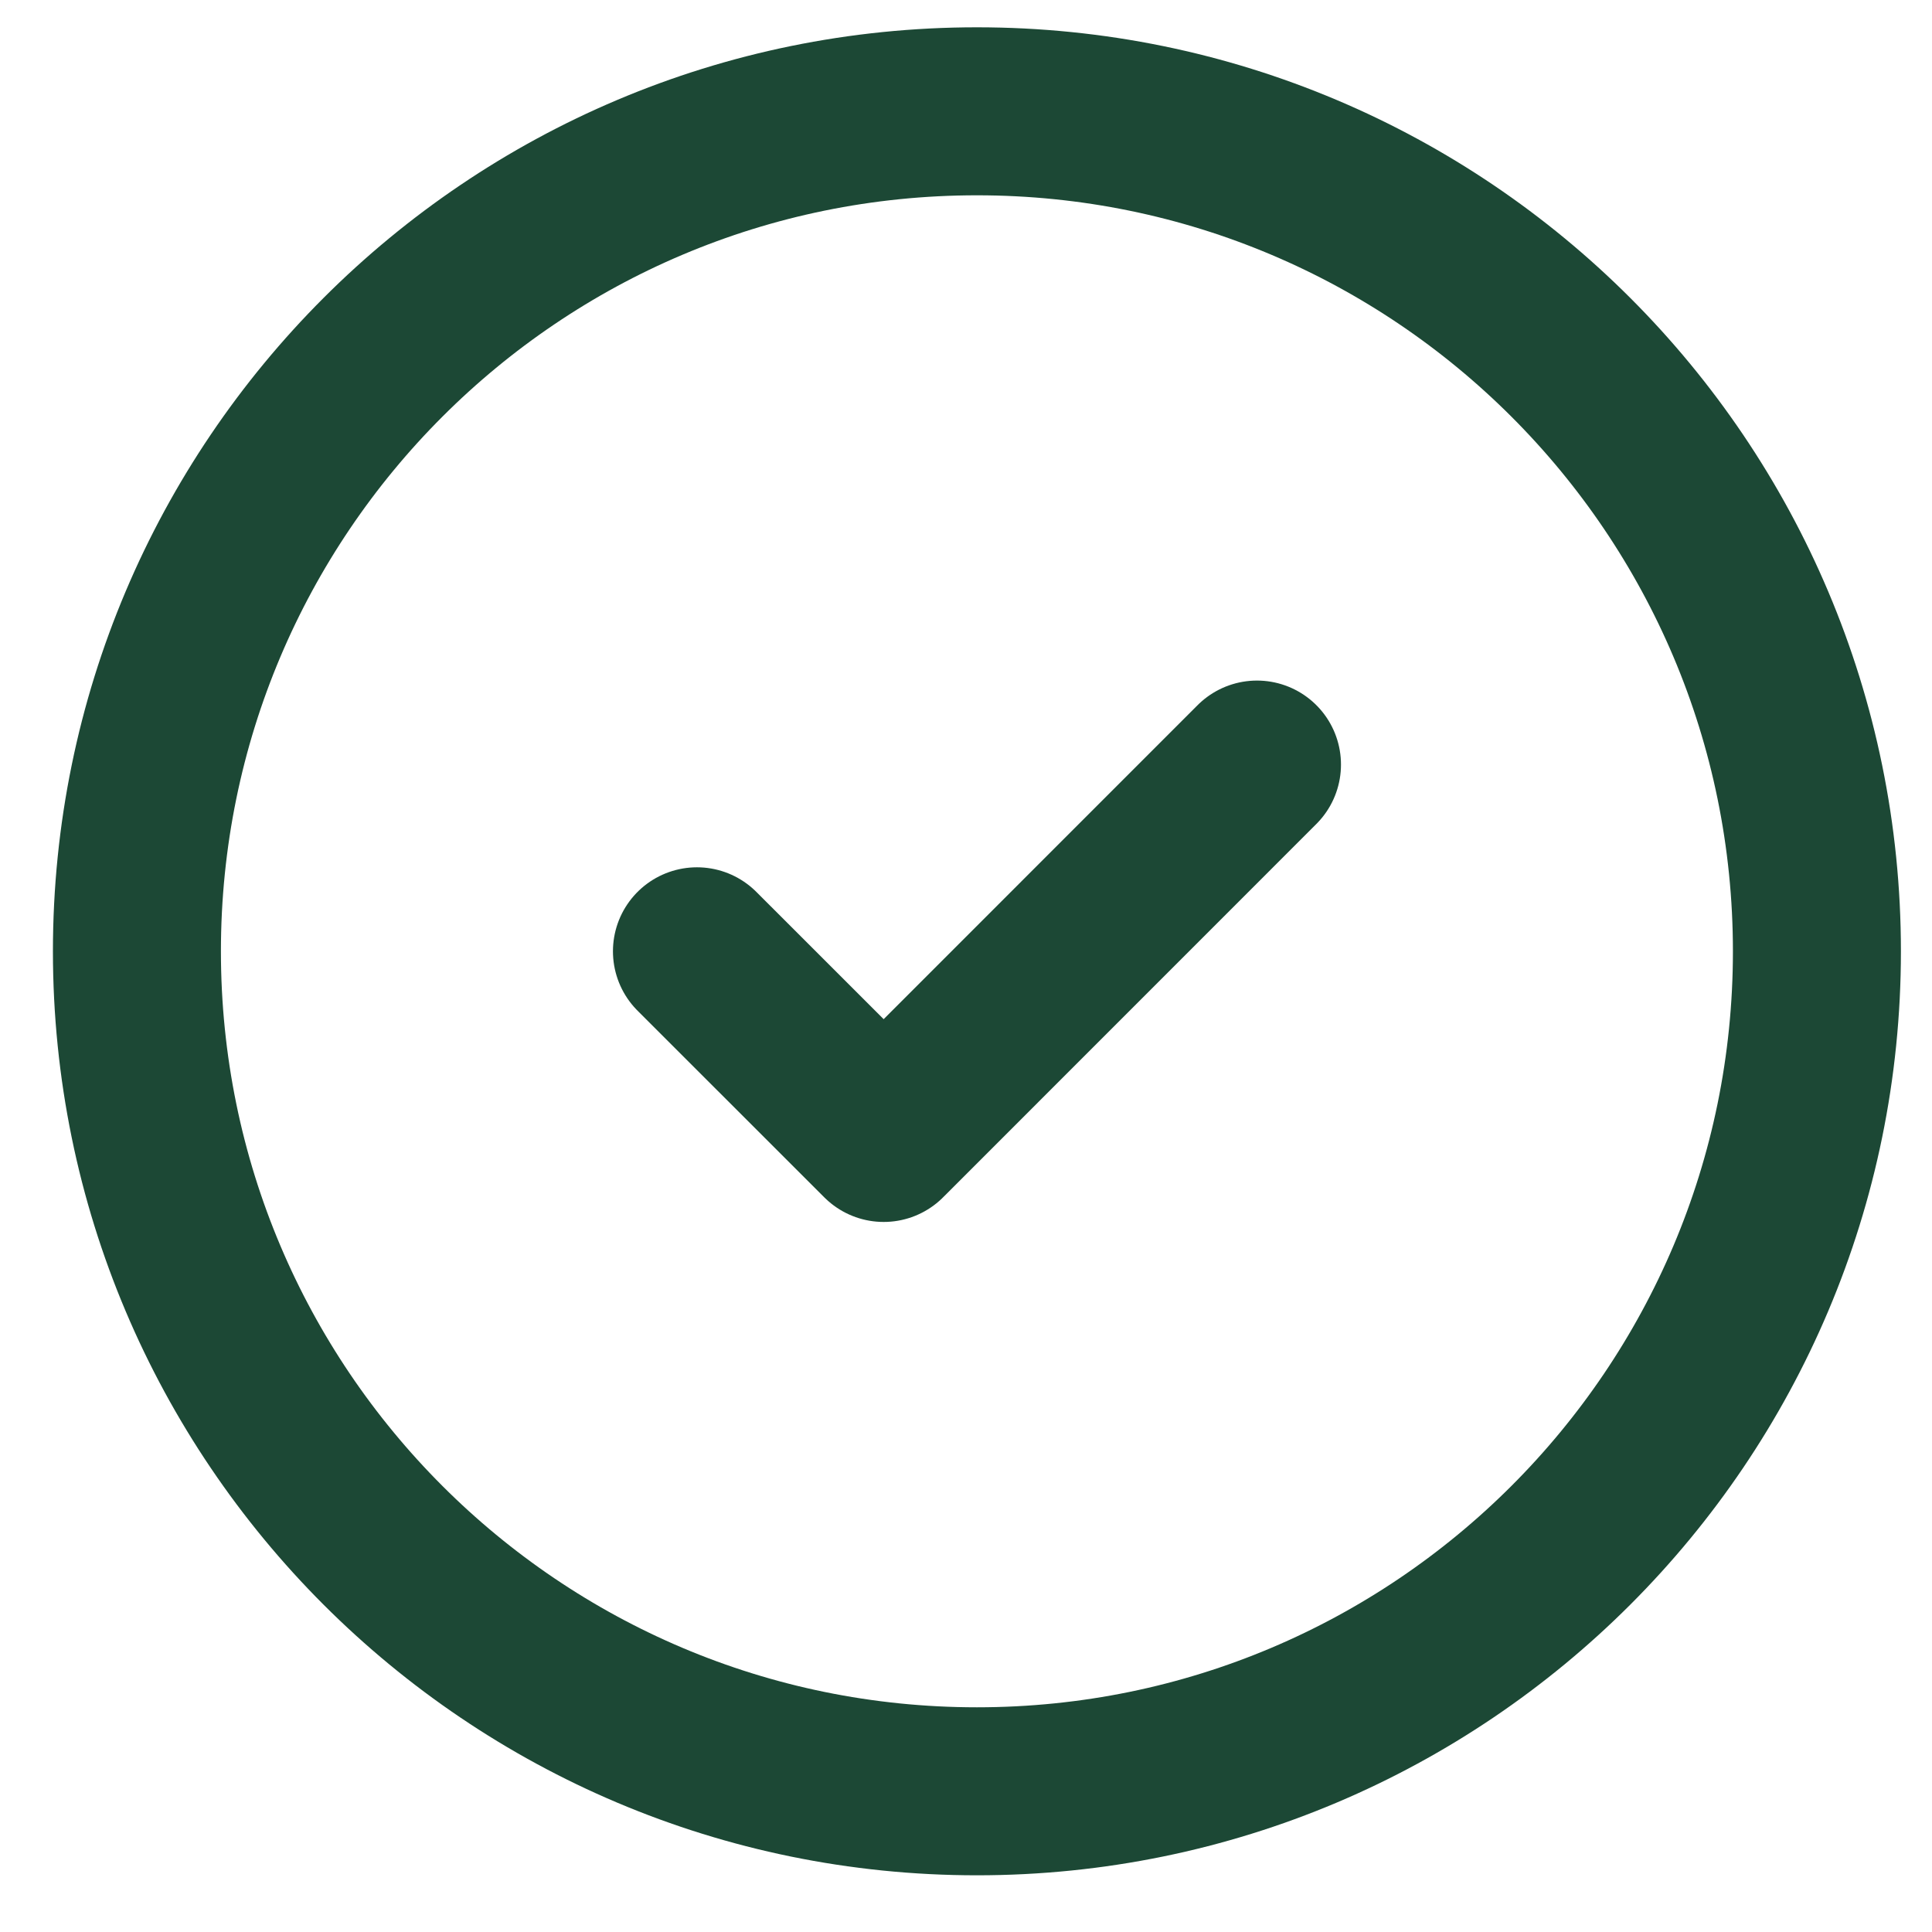
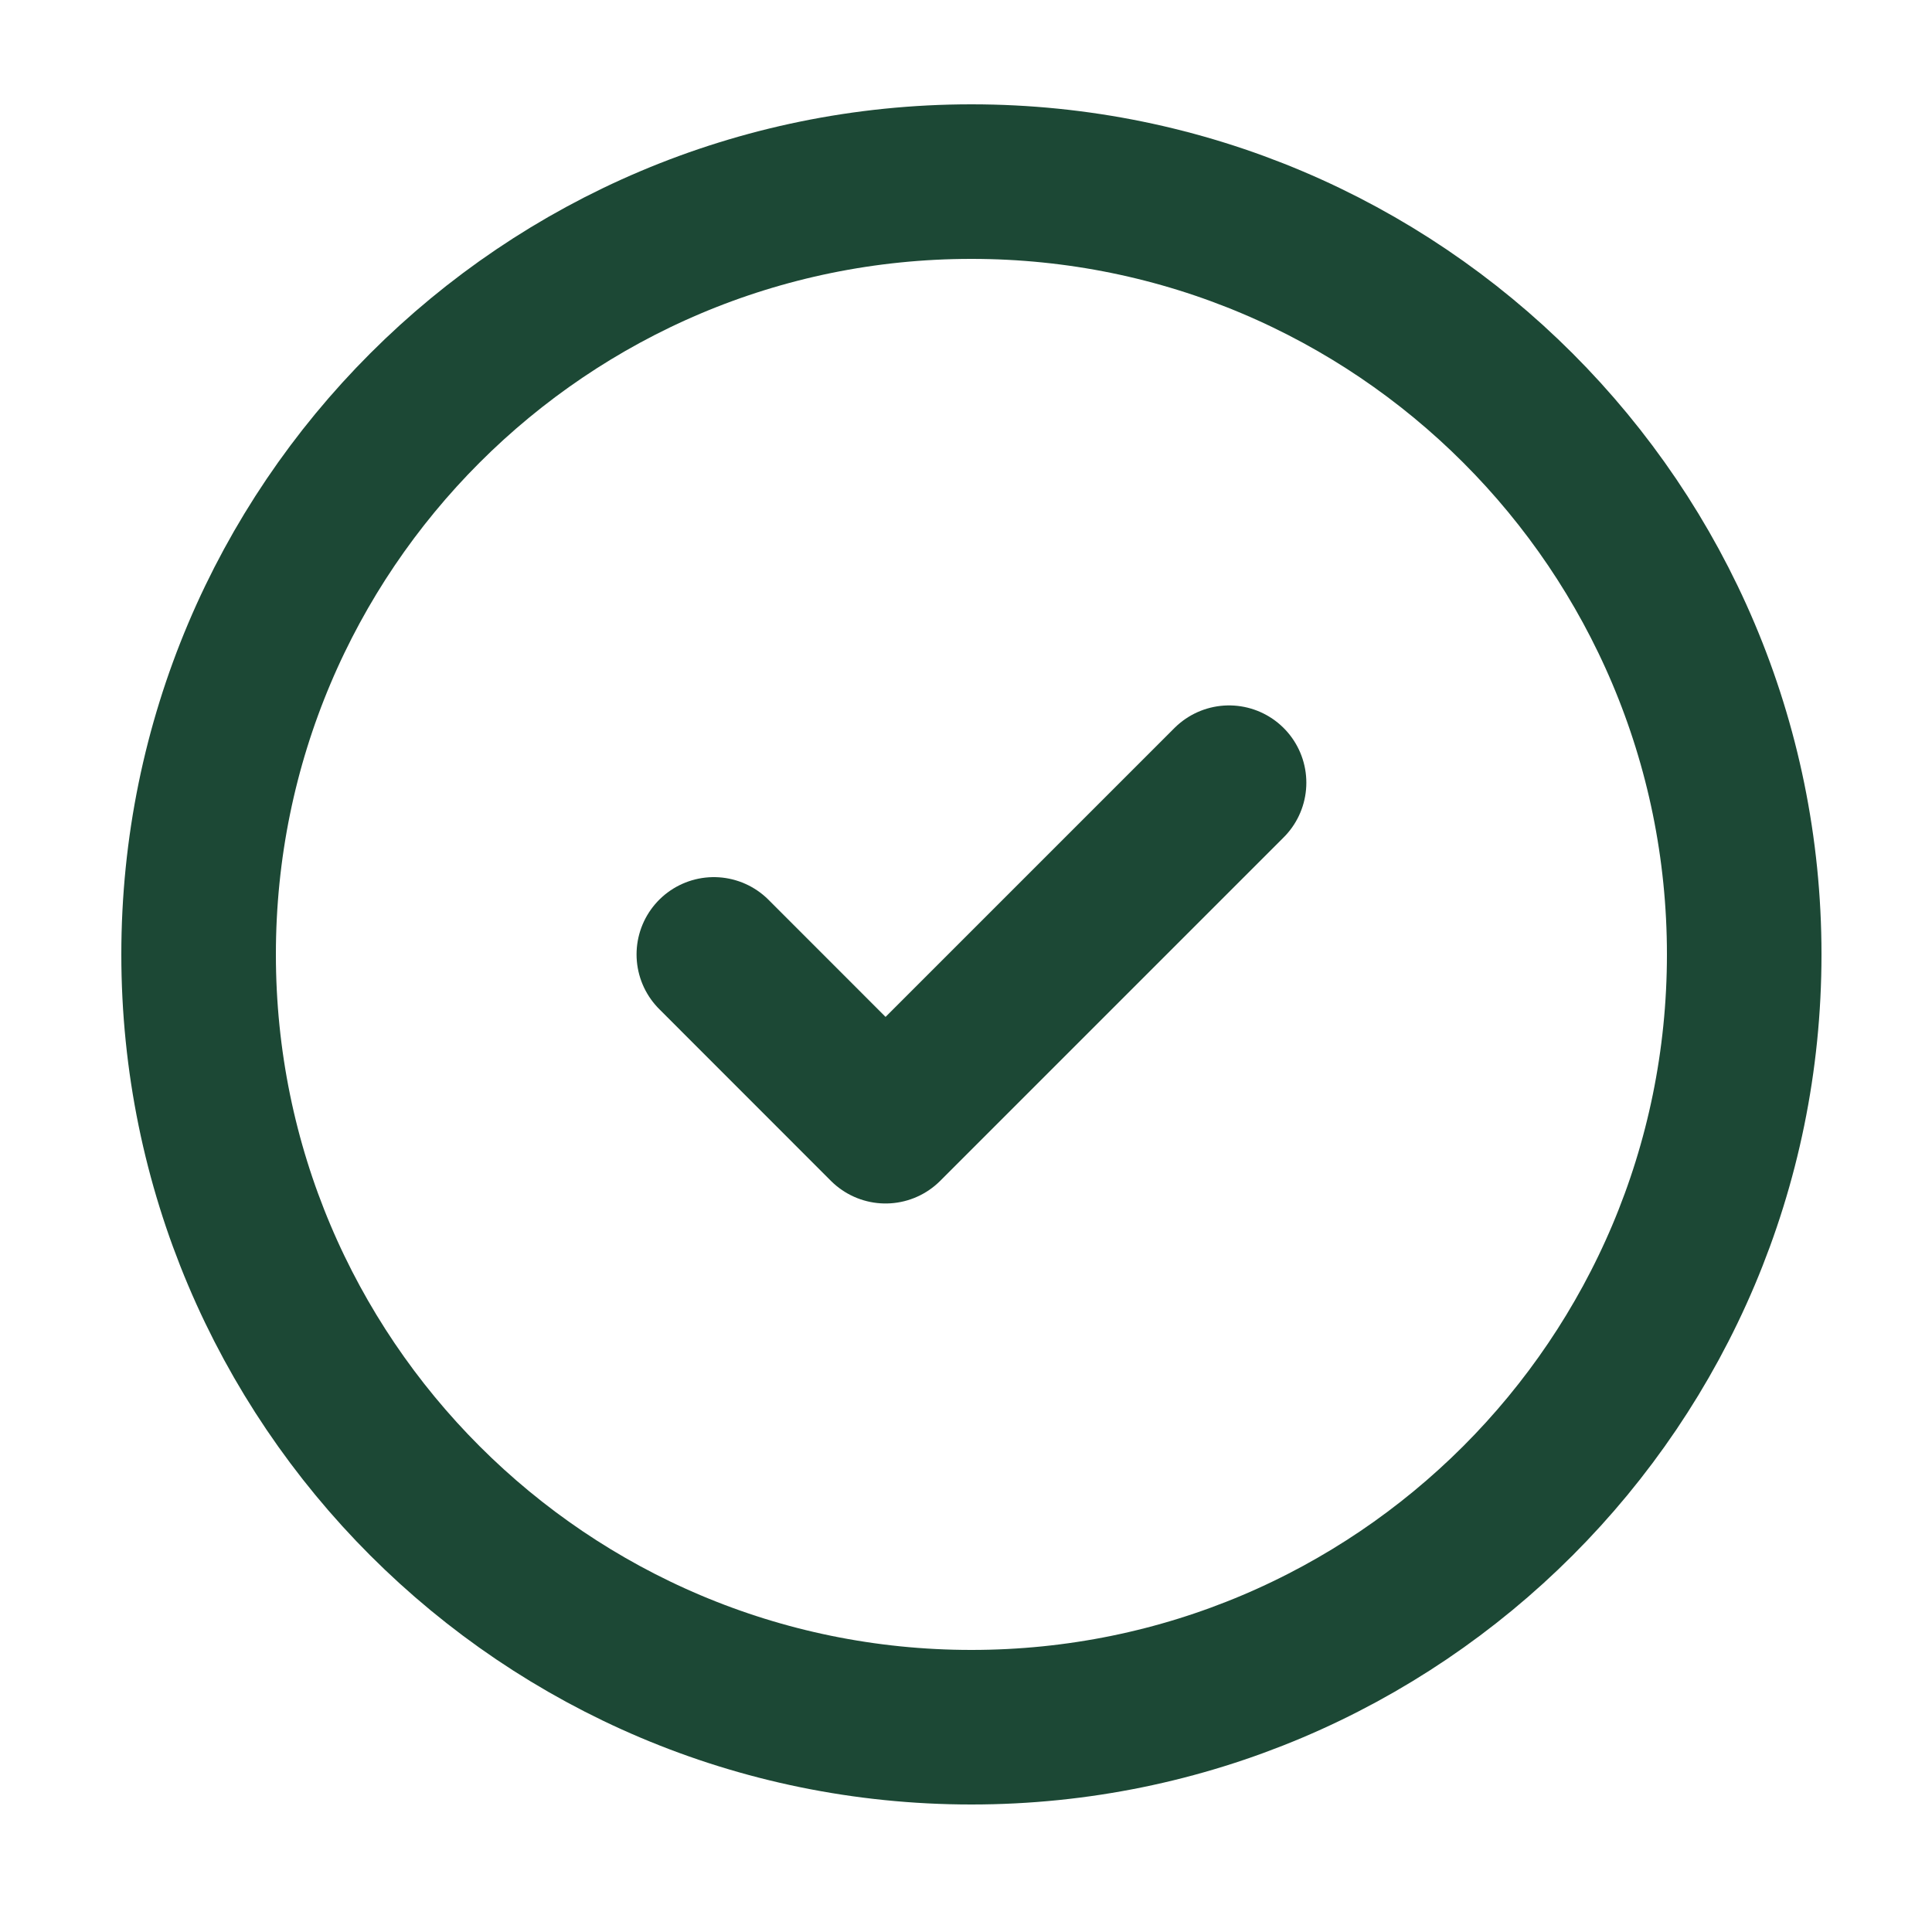
- <svg xmlns="http://www.w3.org/2000/svg" width="23" height="23" fill="none">
-   <path stroke="#1C4835" stroke-linecap="round" stroke-linejoin="round" stroke-width="2" d="M1.63 11.325a10 10 0 1 0 20 0 10 10 0 0 0-20 0Z" />
-   <path stroke="#1C4835" stroke-linecap="round" stroke-linejoin="round" stroke-width="2" d="m8.297 11.325 2.223 2.222 4.444-4.445" />
+ <svg xmlns="http://www.w3.org/2000/svg" width="25" height="25" fill="none">
+   <path stroke="#1C4835" stroke-linecap="round" stroke-linejoin="round" stroke-width="2" d="M2.57 12.35a10 10 0 1 0 20 0 10 10 0 0 0-20 0Z" />
+   <path stroke="#1C4835" stroke-linecap="round" stroke-linejoin="round" stroke-width="2" d="m9.237 12.35 2.222 2.223 4.445-4.445" />
</svg>
